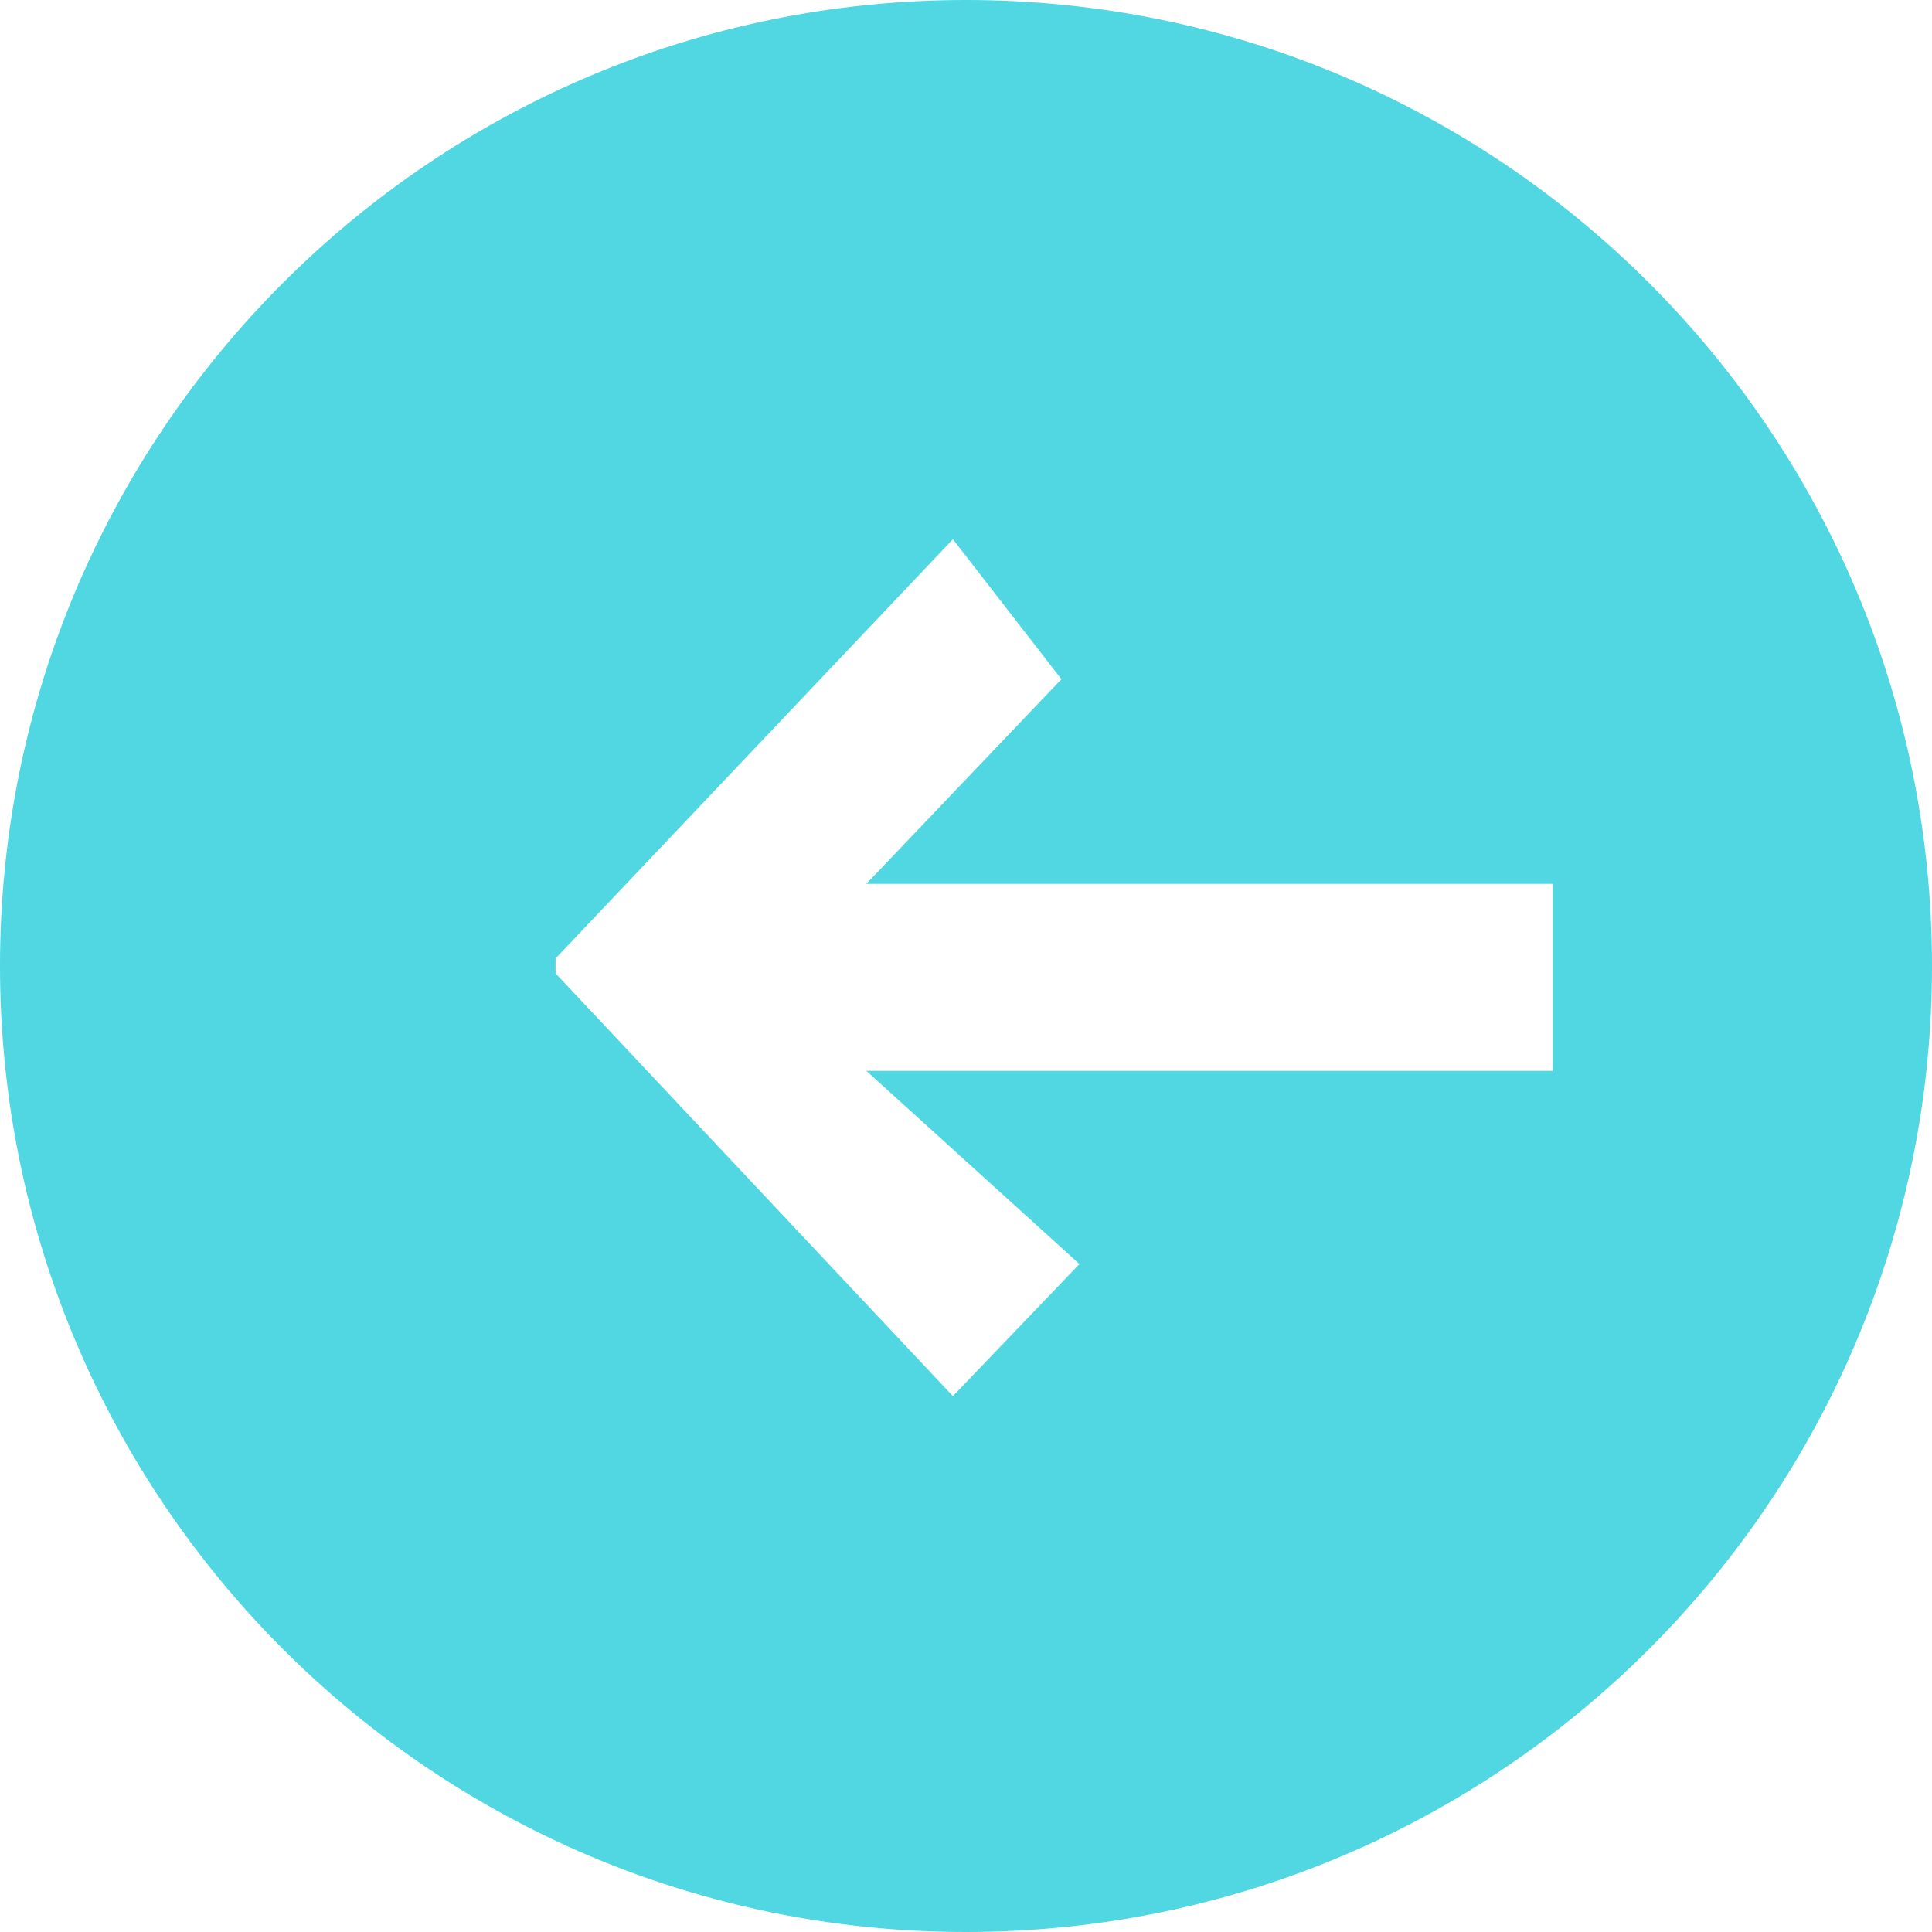
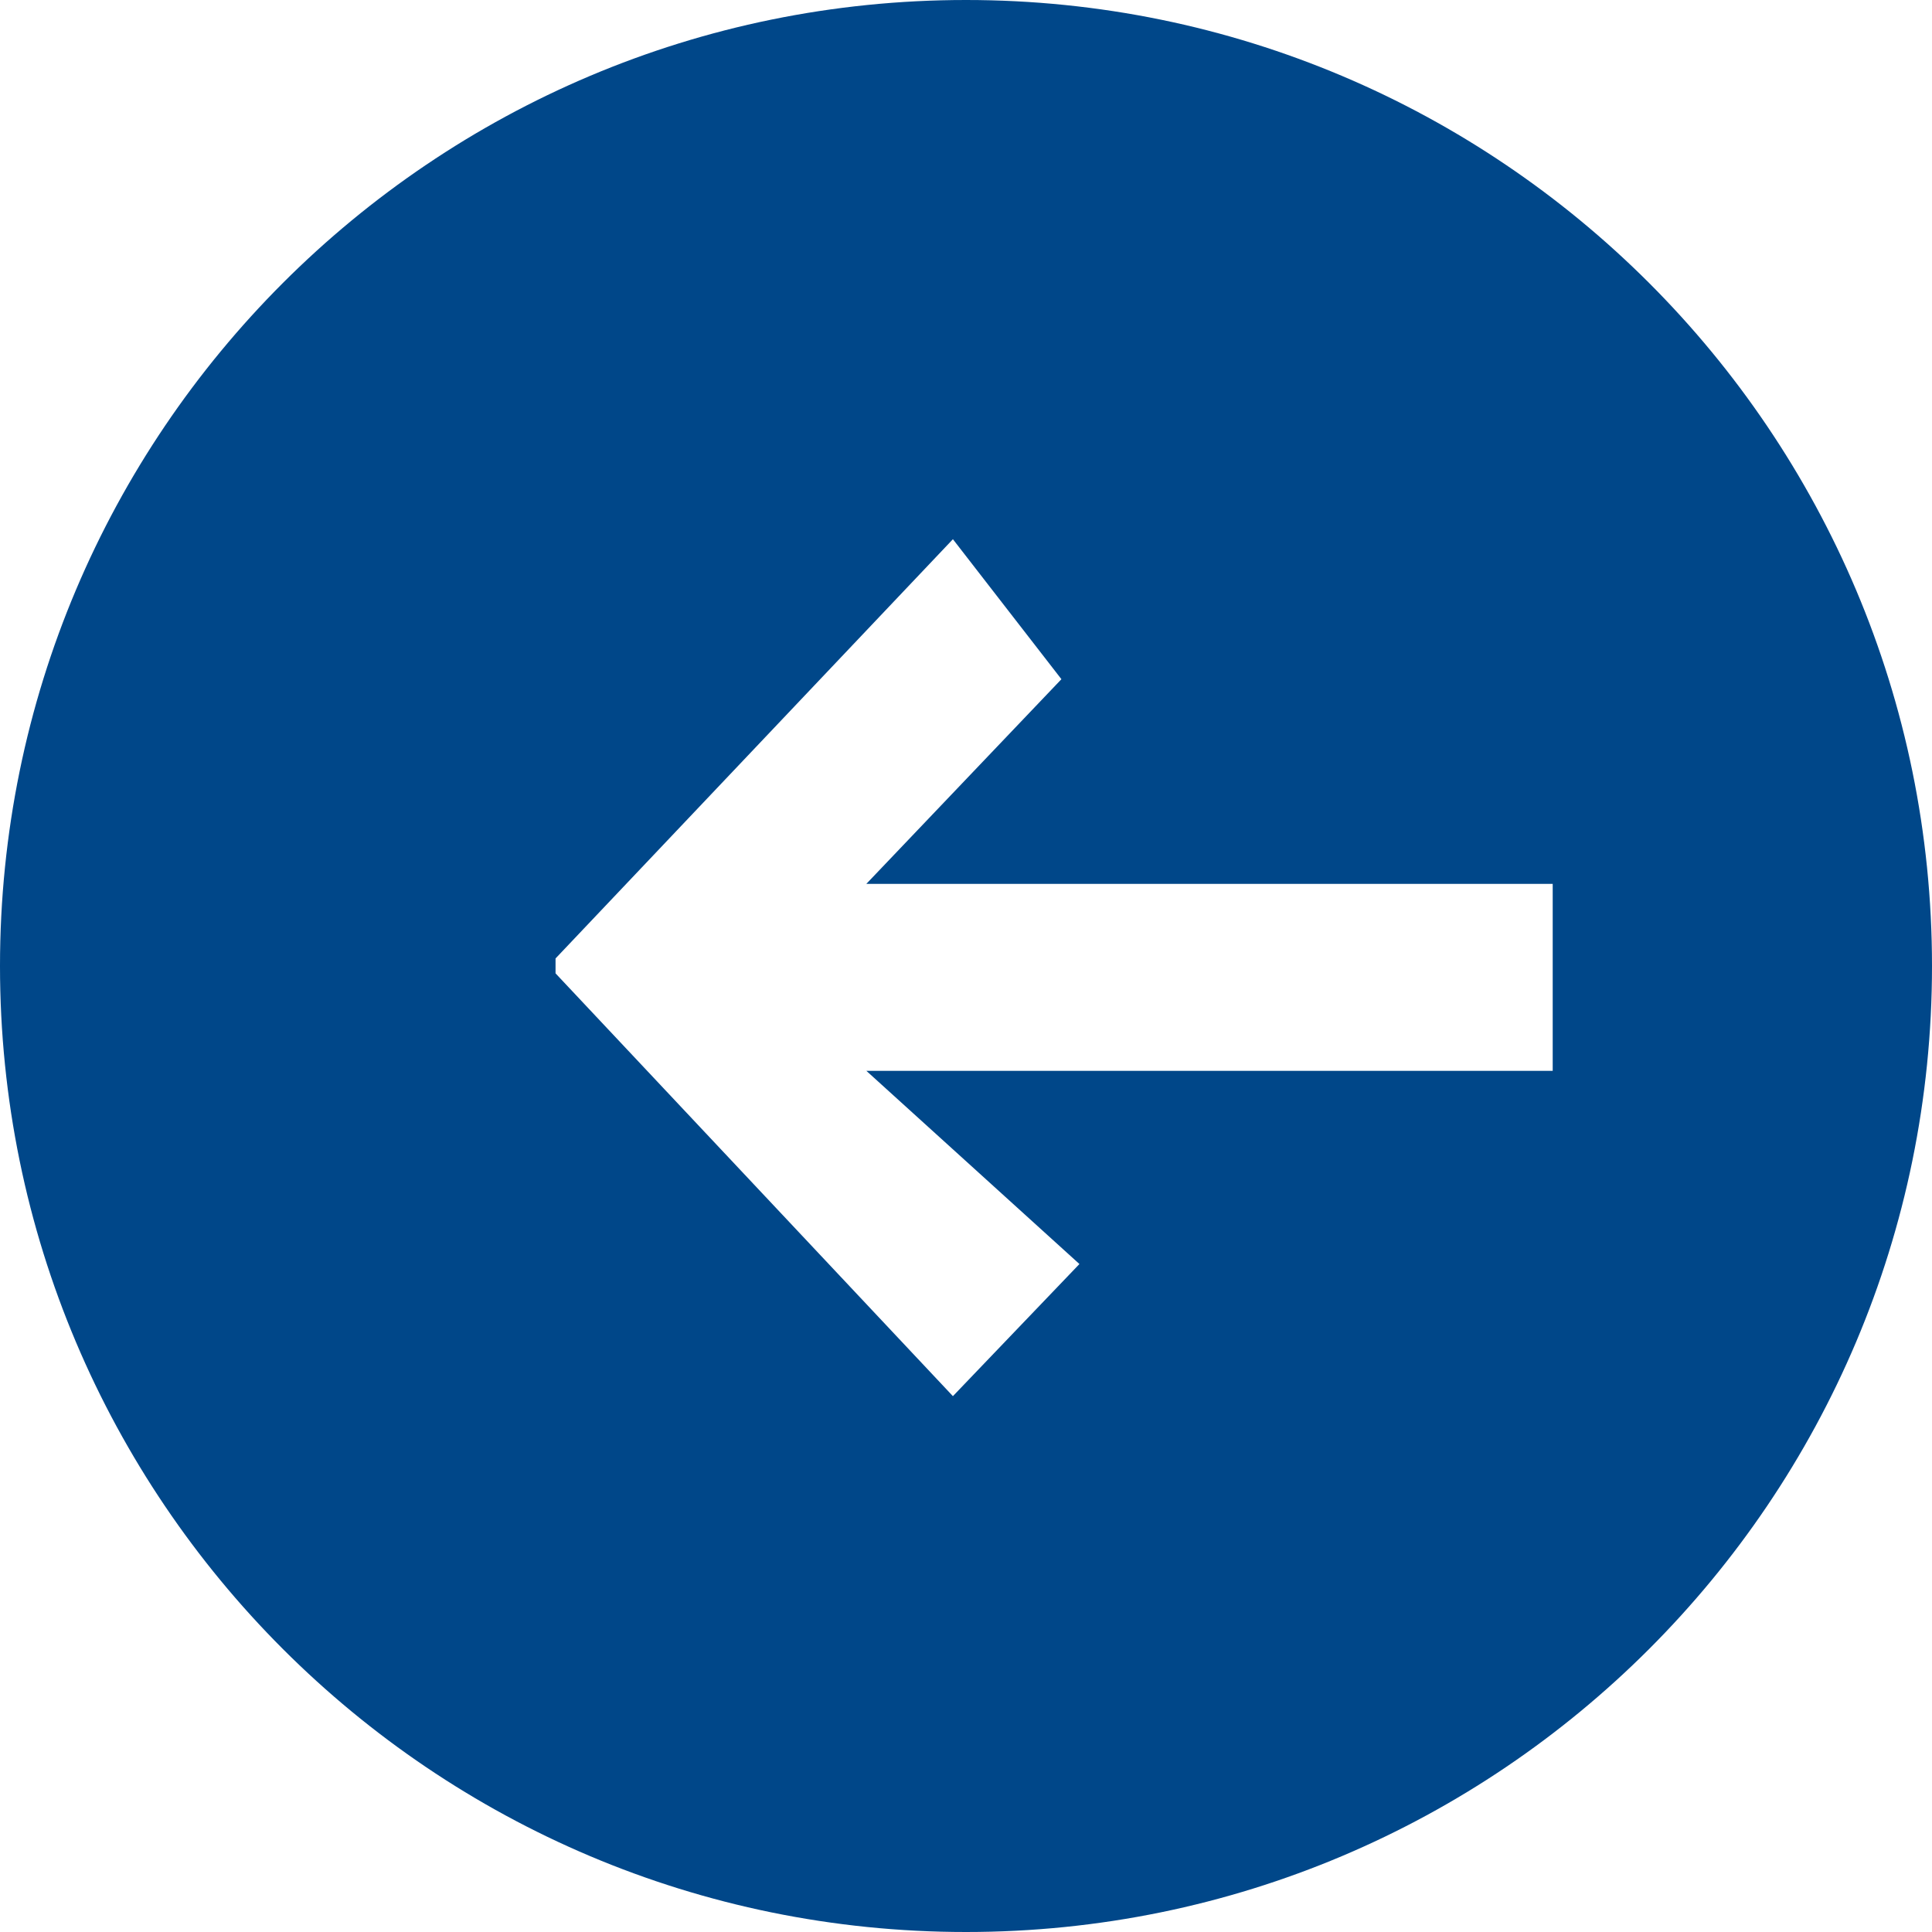
<svg xmlns="http://www.w3.org/2000/svg" width="31" height="31" viewBox="0 0 31 31">
-   <path id="Caminho_331" data-name="Caminho 331" d="M254.908,416.236a15.5,15.5,0,1,0,15.5-15.5,15.5,15.5,0,0,0-15.5,15.5m8.914-.121,6.376-6.727,1.741,2.246-3.13,3.284h11.013v3H268.809l3.419,3.1-2.03,2.12-6.376-6.784Z" transform="translate(-254.908 -400.736)" fill="#50d7e2" />
+   <path id="Caminho_331" data-name="Caminho 331" d="M254.908,416.236a15.5,15.5,0,1,0,15.5-15.5,15.5,15.5,0,0,0-15.5,15.5m8.914-.121,6.376-6.727,1.741,2.246-3.13,3.284h11.013v3H268.809l3.419,3.1-2.03,2.12-6.376-6.784Z" transform="translate(-254.908 -400.736)" fill="#004789" />
</svg>
